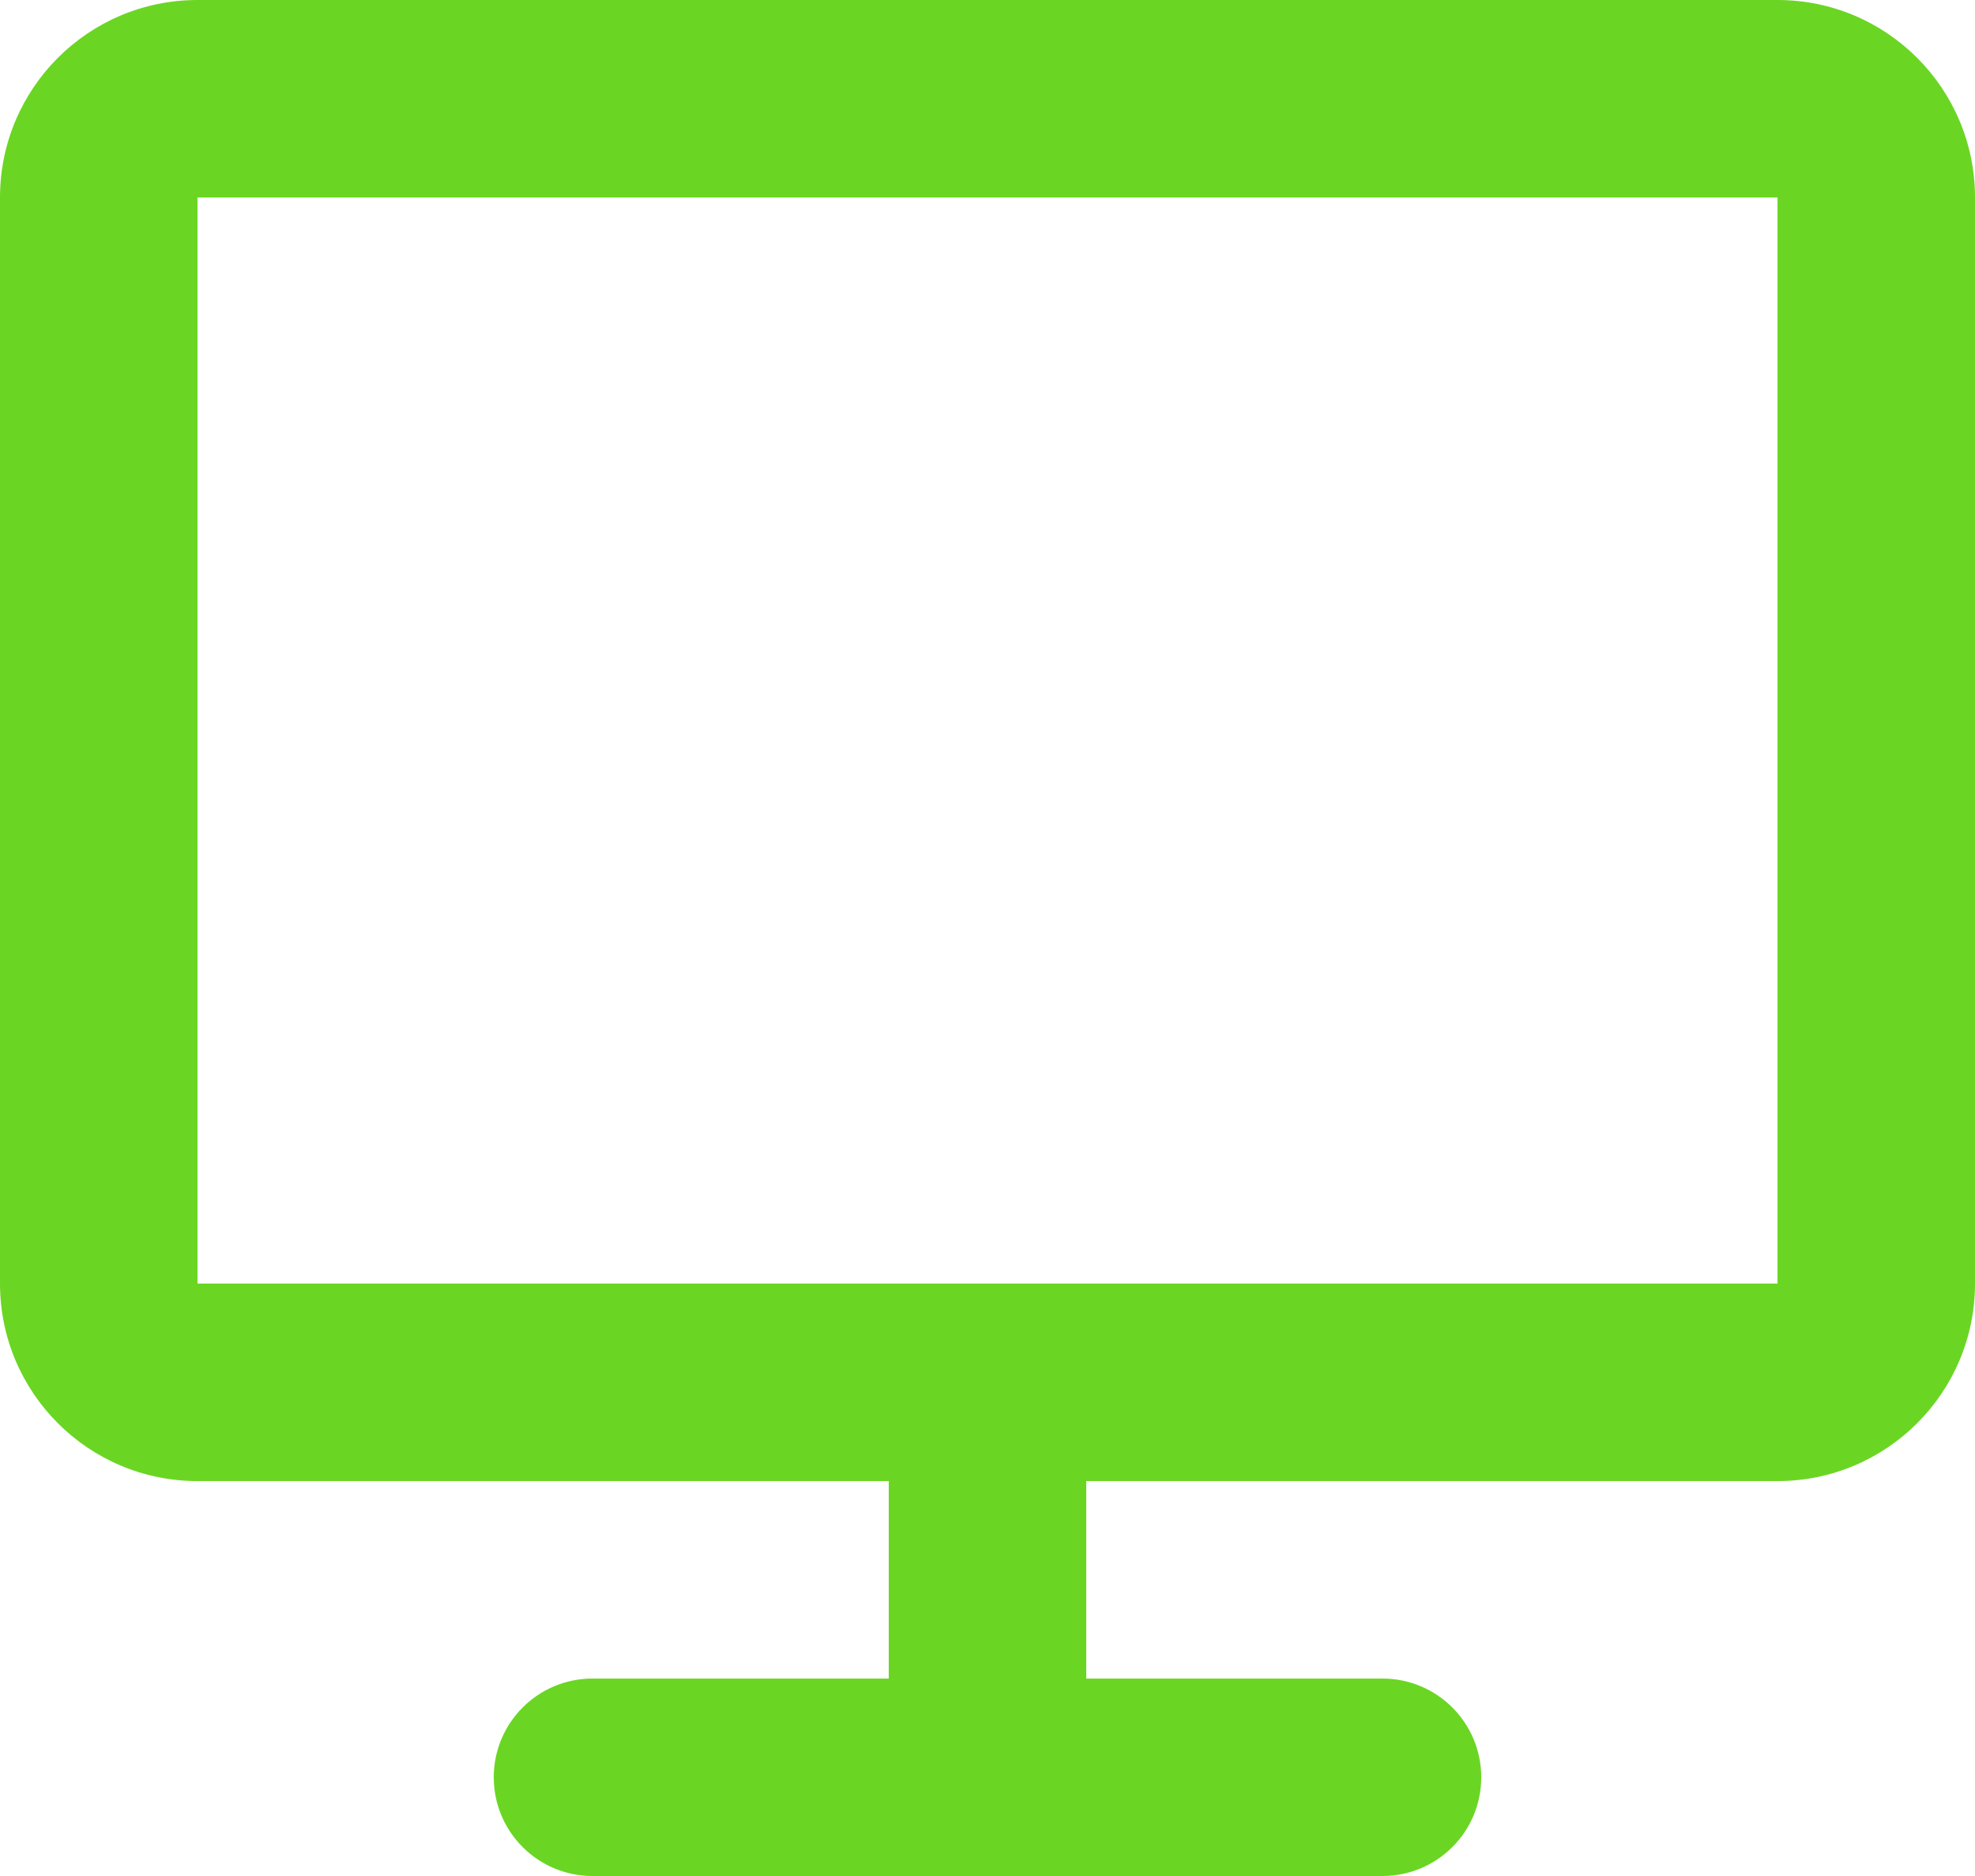
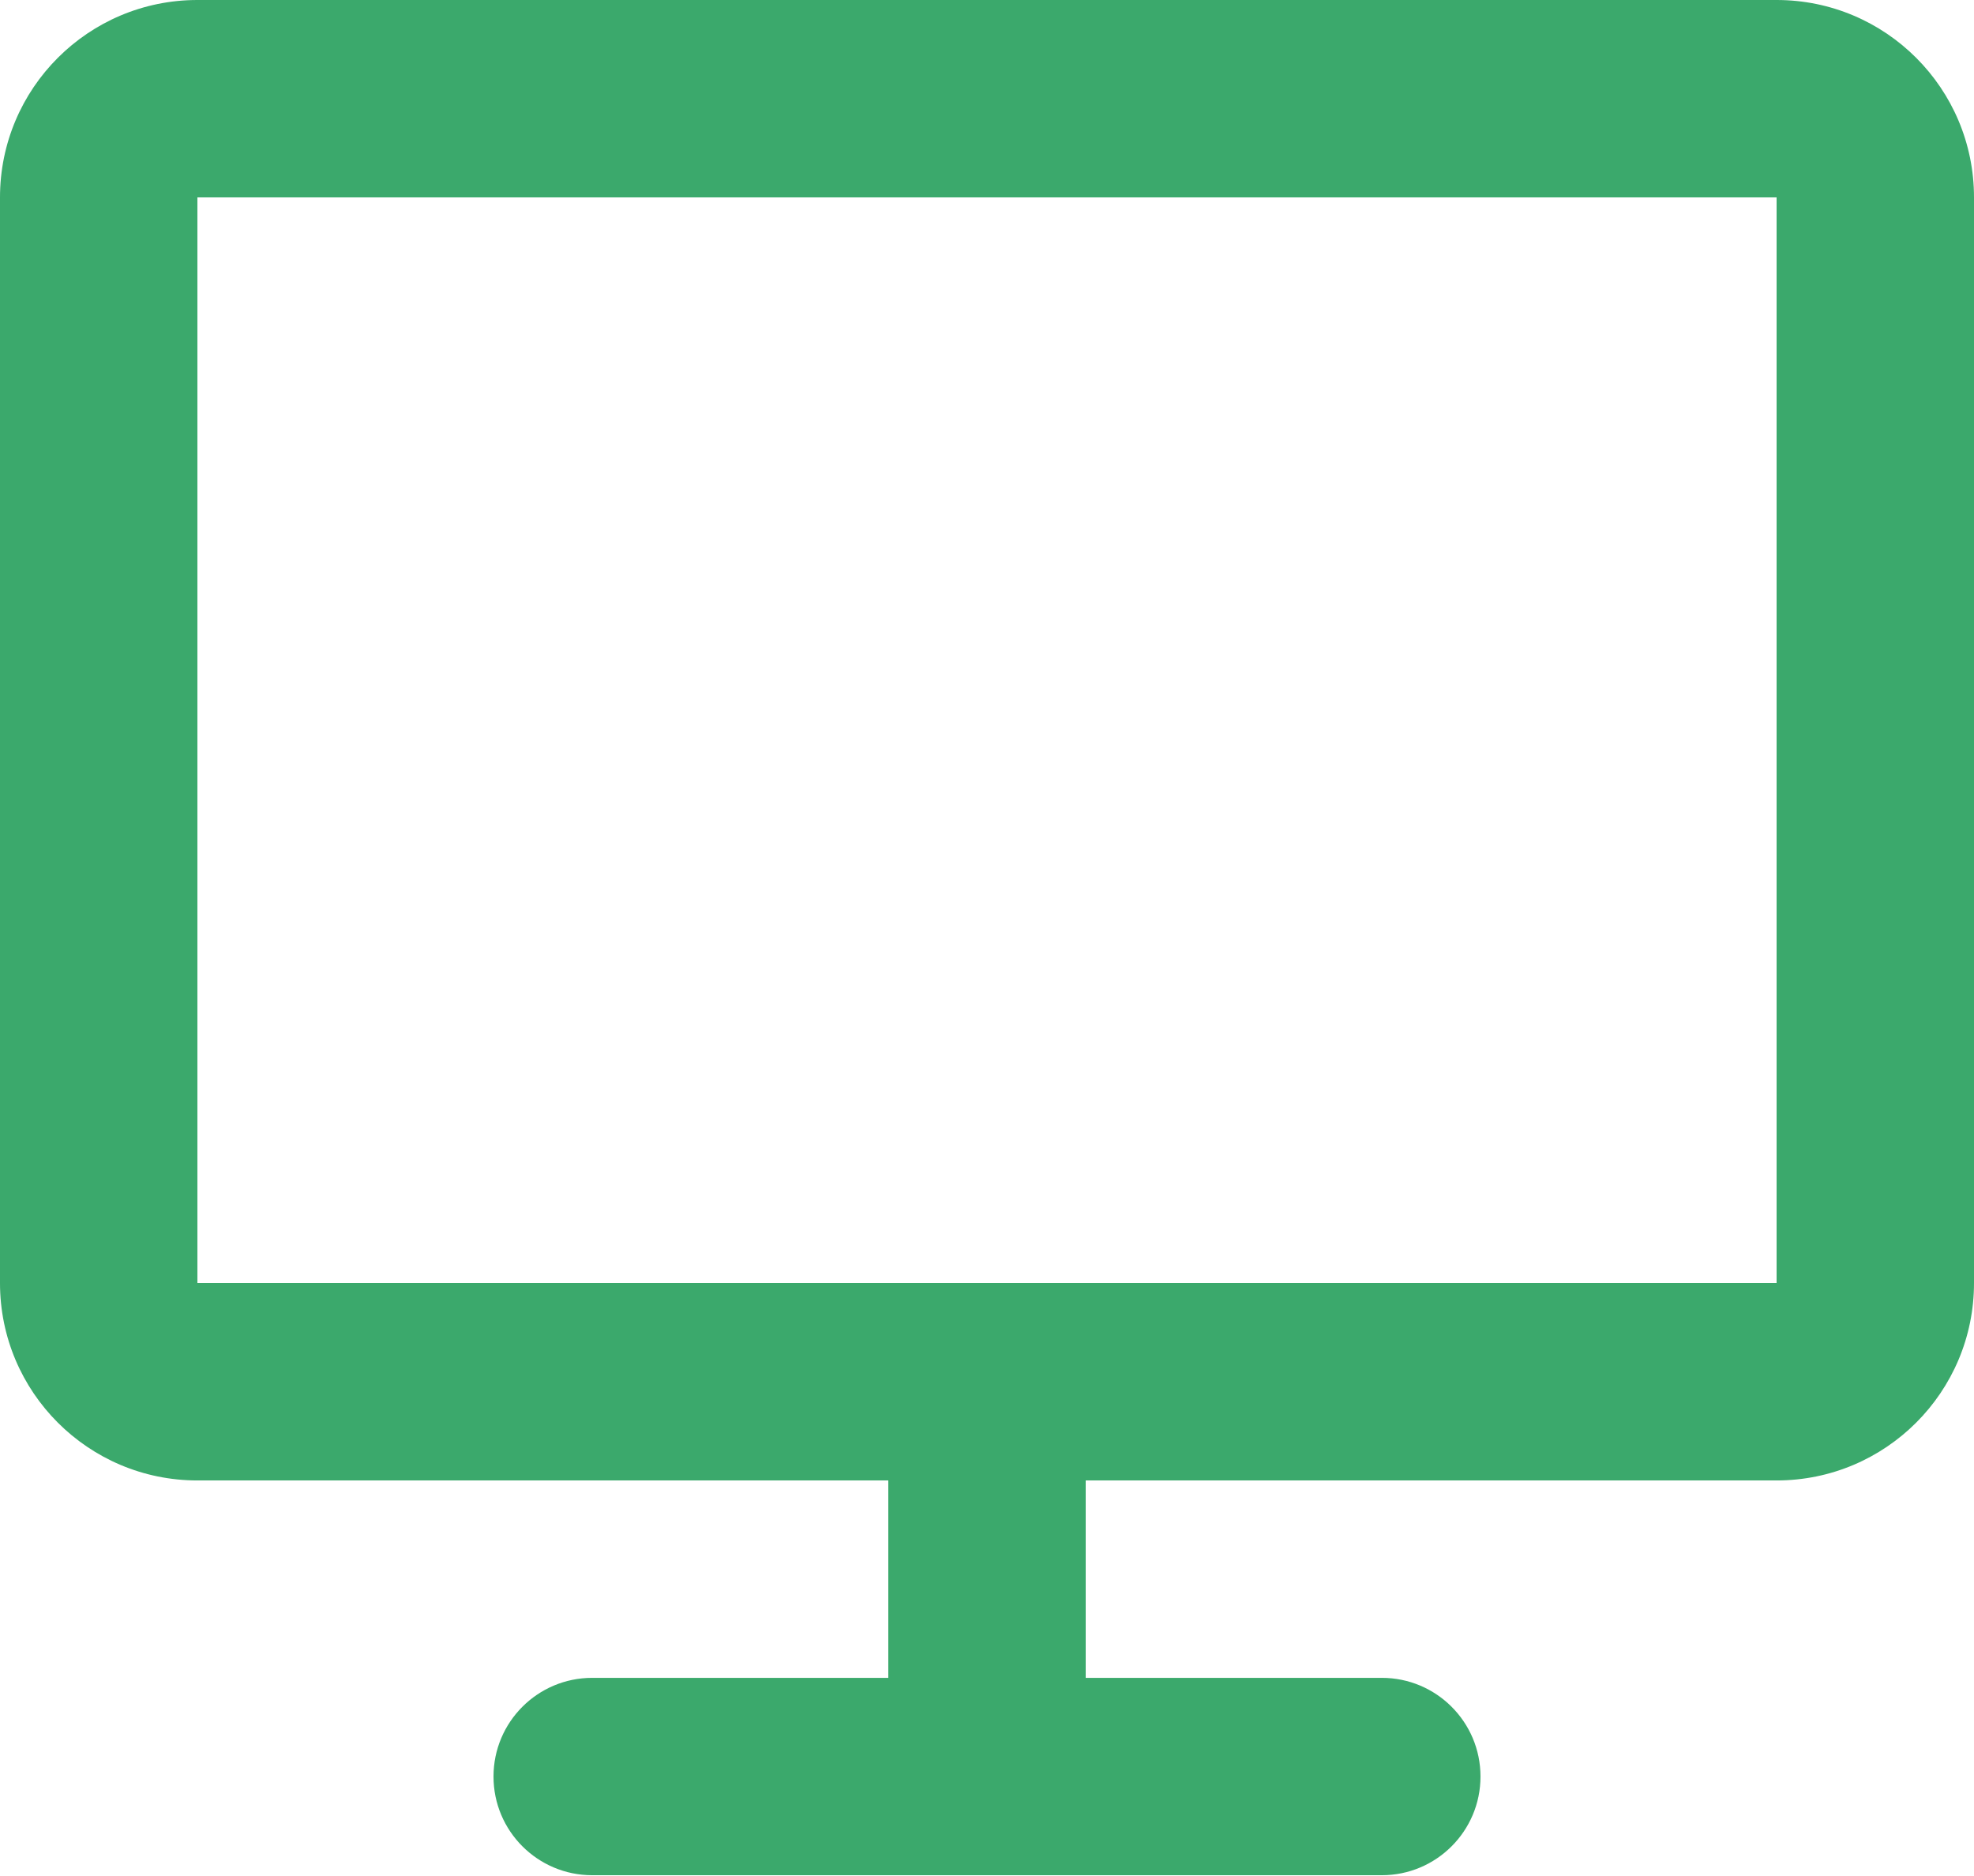
- <svg xmlns="http://www.w3.org/2000/svg" id="Layer_1" data-name="Layer 1" viewBox="0 0 666.67 633.33">
-   <path d="M0,66.67C0,29.85,29.85,0,66.67,0h533.33c36.82,0,66.67,29.85,66.67,66.67v366.67c0,36.82-29.85,66.67-66.67,66.67h-233.33v66.67h100c18.41,0,33.33,14.92,33.33,33.33s-14.92,33.33-33.33,33.33H200c-18.41,0-33.33-14.92-33.33-33.33s14.92-33.33,33.33-33.33h100v-66.67H66.67c-36.82,0-66.67-29.85-66.67-66.67V66.67ZM600,433.33V66.67H66.67v366.67h533.33Z" style="fill: #6ad623;" />
+ <svg xmlns="http://www.w3.org/2000/svg" id="Layer_1" data-name="Layer 1" viewBox="0 0 666.67 633.34">
+   <path d="M0,66.67C0,29.85,29.85,0,66.67,0h533.33c36.82,0,66.67,29.85,66.67,66.67v366.67c0,36.82-29.85,66.67-66.67,66.67h-233.33v66.67h100c18.41,0,33.33,14.92,33.33,33.33s-14.92,33.33-33.33,33.33H200c-18.41,0-33.33-14.92-33.33-33.33s14.92-33.33,33.33-33.33h100v-66.67H66.67c-36.82,0-66.67-29.85-66.67-66.67V66.67ZM600,433.33V66.67H66.67v366.67h533.33Z" style="fill: #3ba96c;" />
</svg>
